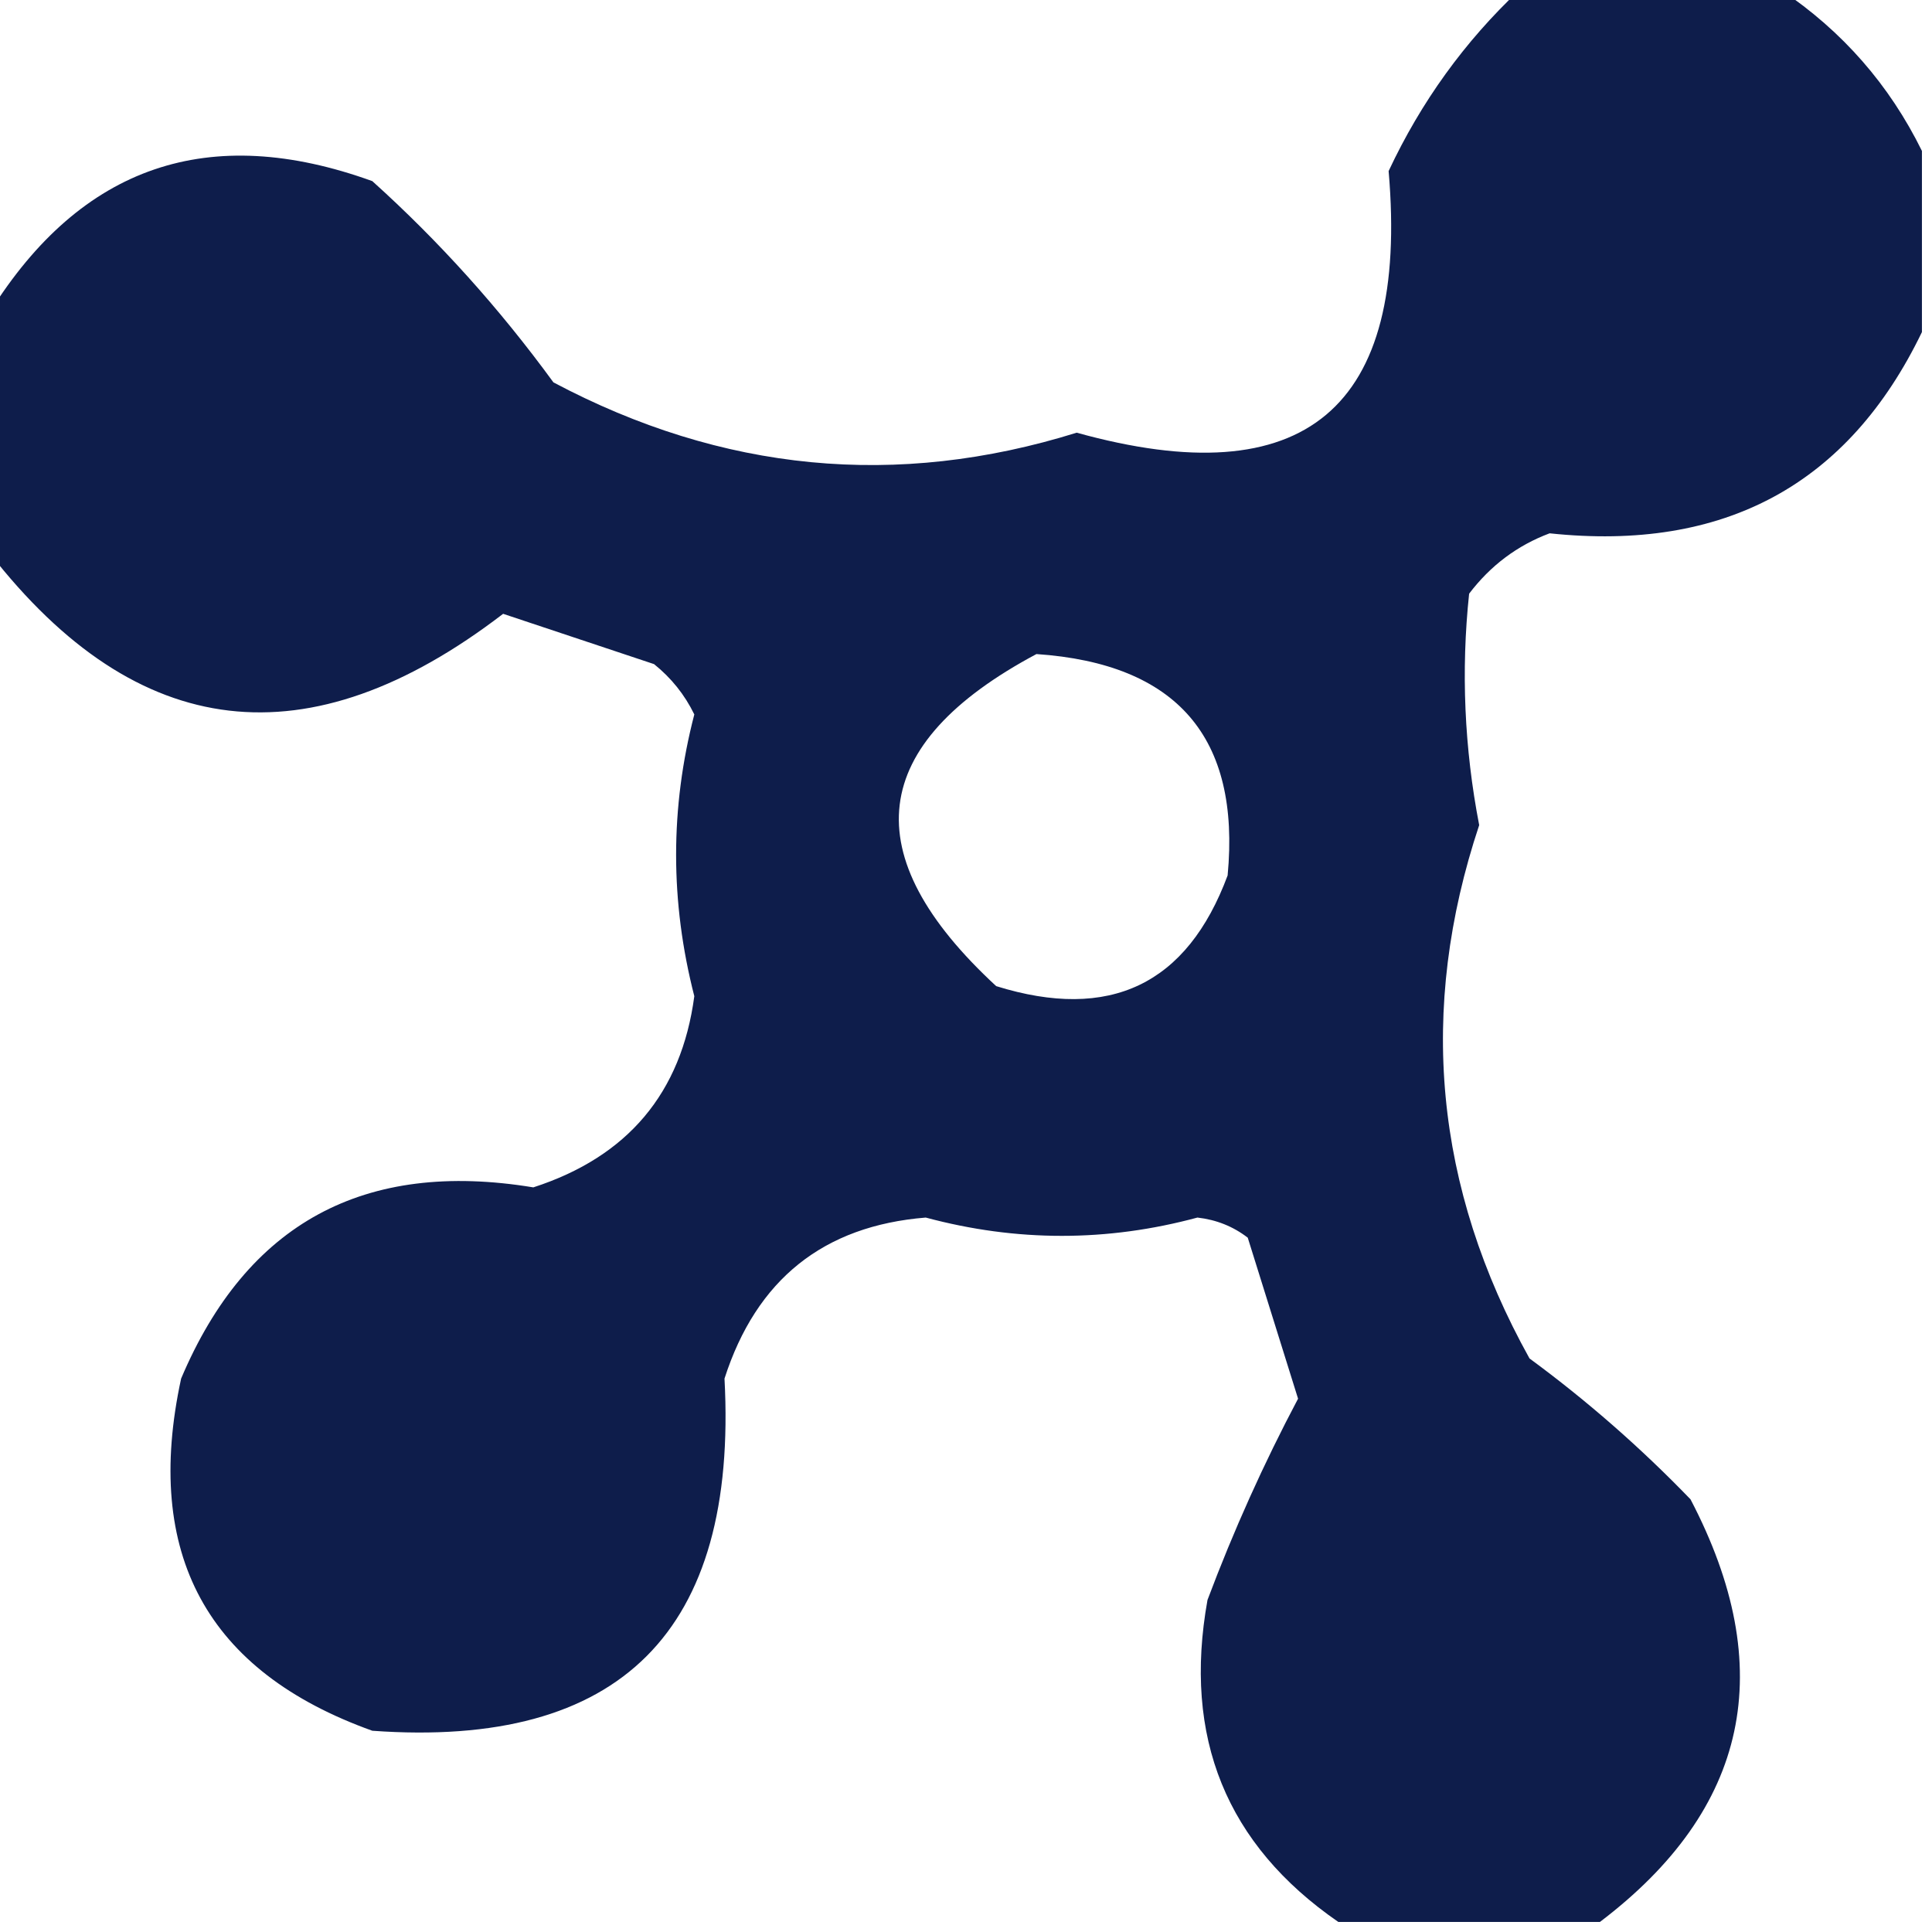
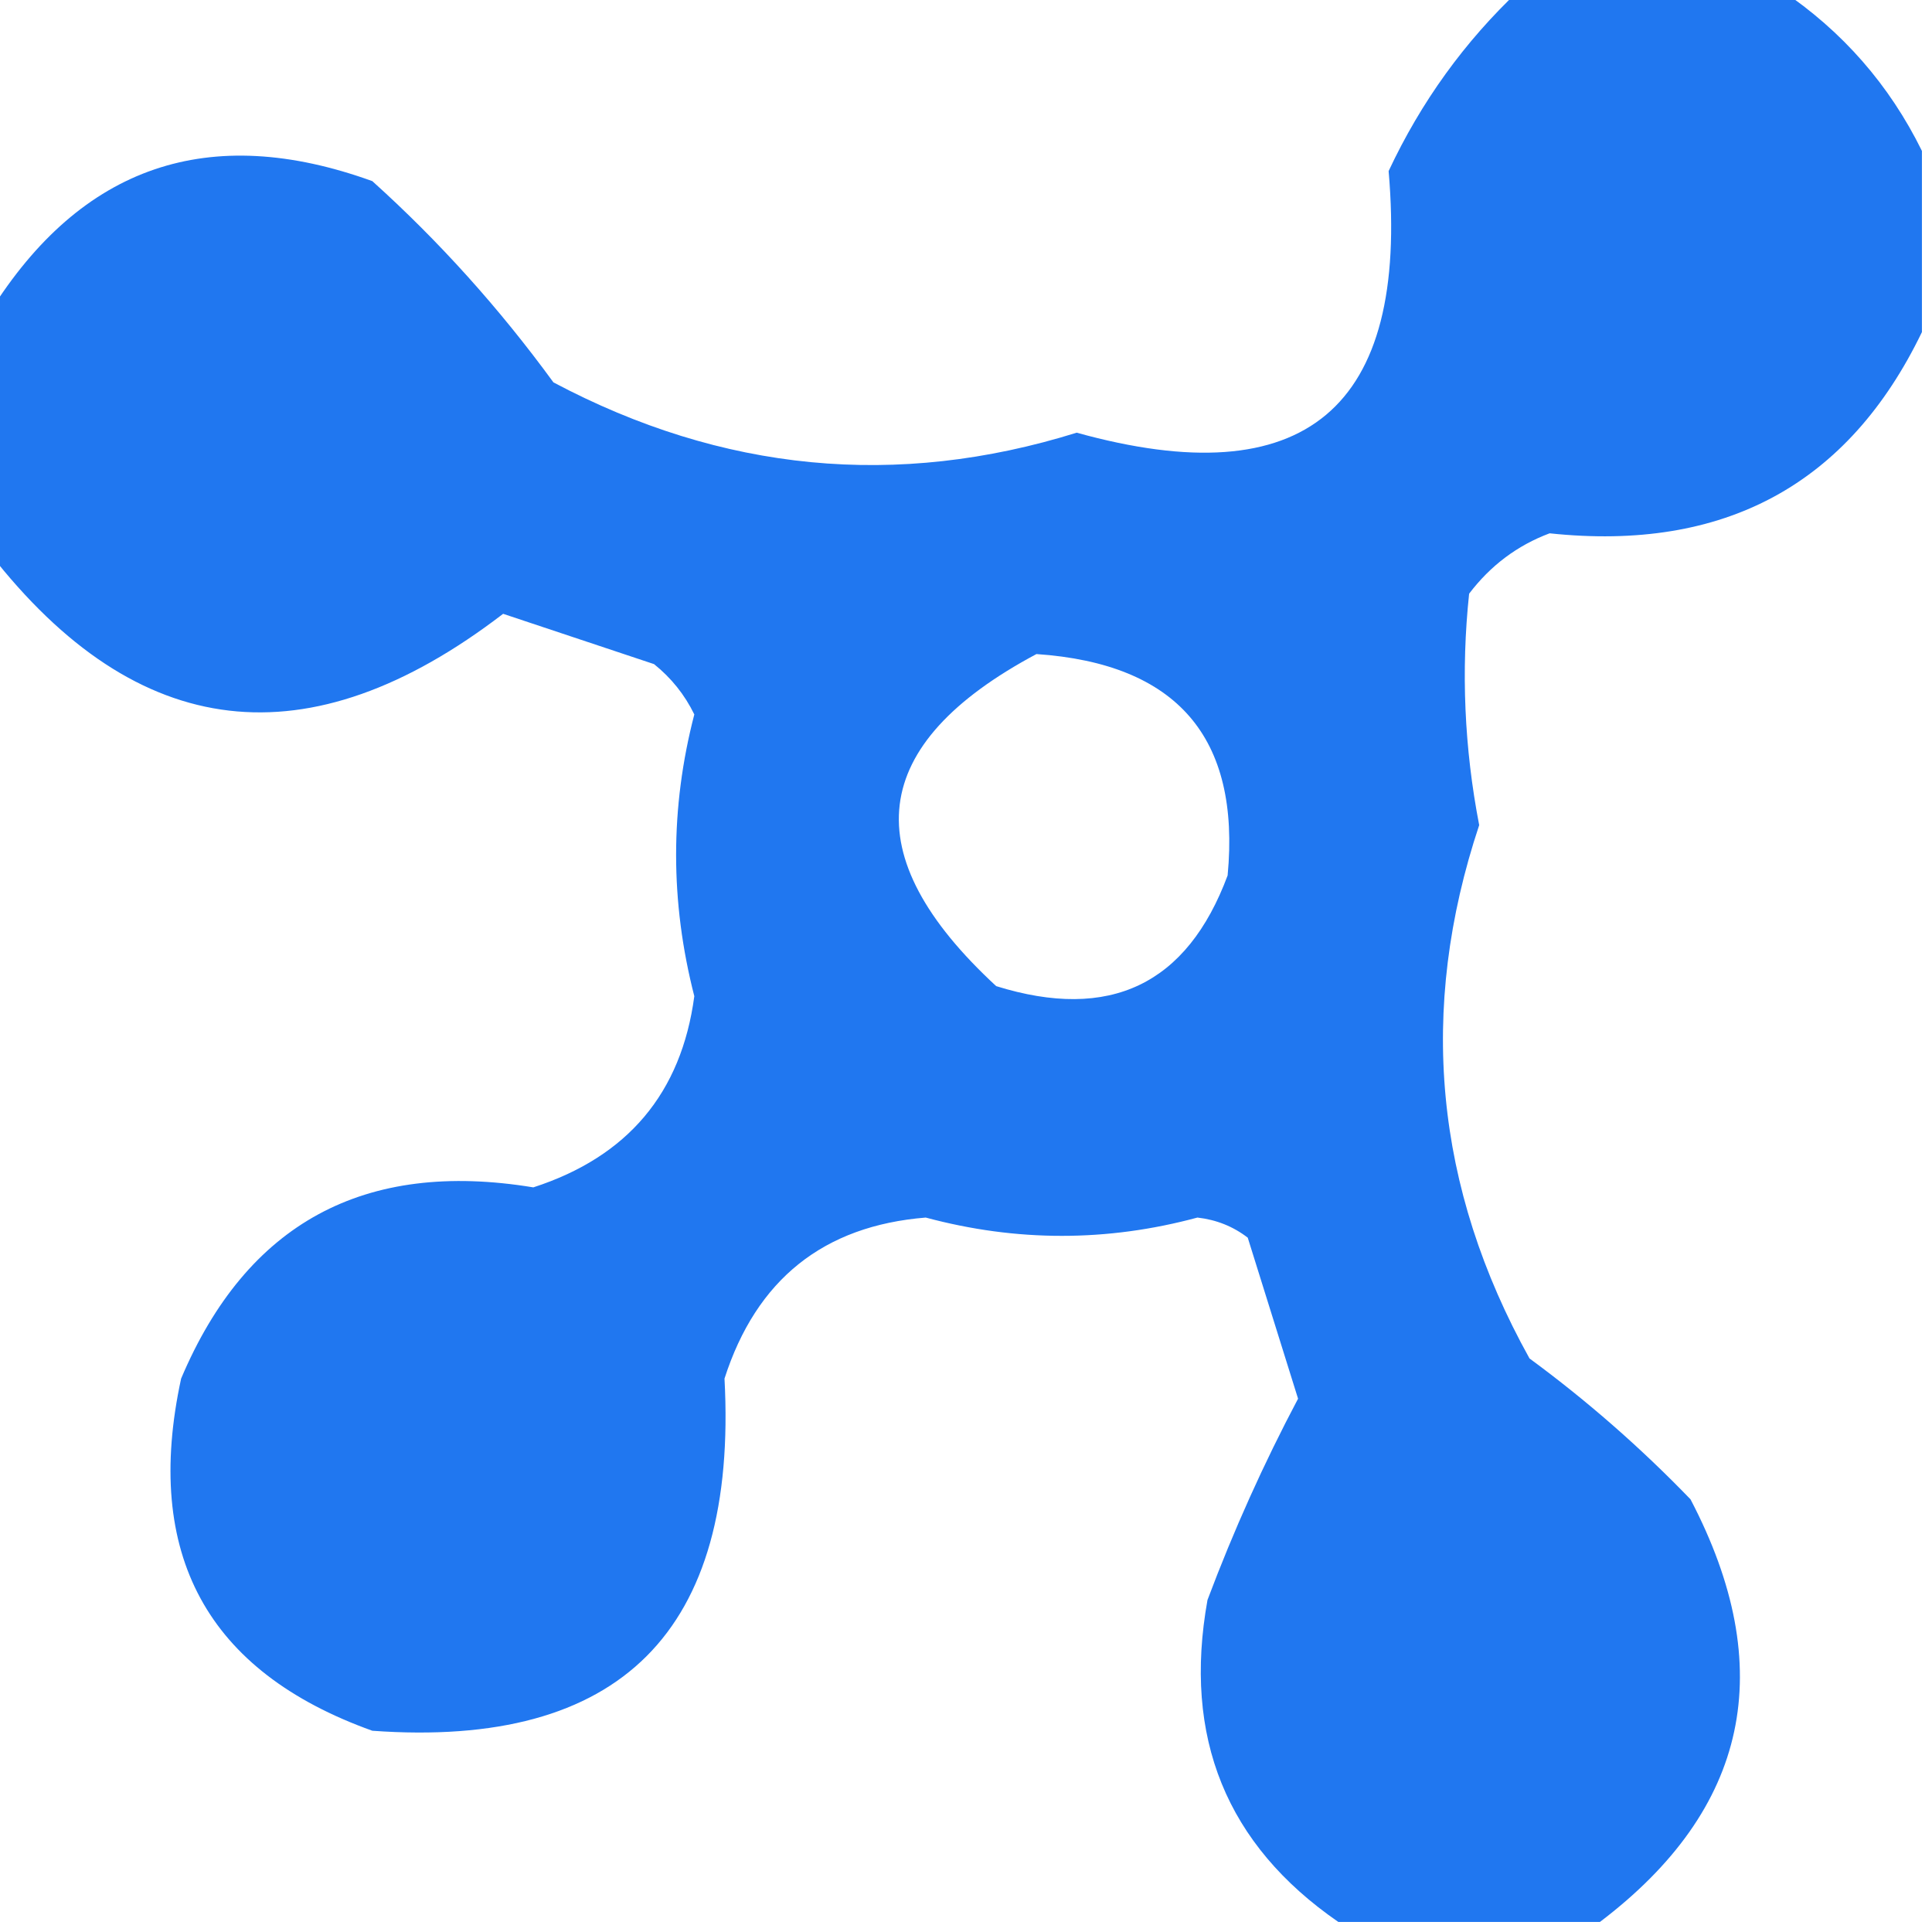
<svg xmlns="http://www.w3.org/2000/svg" version="1.1" width="96px" height="96px" style="shape-rendering:geometricPrecision; text-rendering:geometricPrecision; image-rendering:optimizeQuality; fill-rule:evenodd; clip-rule:evenodd">
  <g>
-     <path style="opacity:0.952" fill="#021242" d="M 75.5,-0.5 C 79.833,-0.5 84.167,-0.5 88.5,-0.5C 91.55,1.549 93.883,4.216 95.5,7.5C 95.5,10.5 95.5,13.5 95.5,16.5C 91.84,24.086 85.674,27.419 77,26.5C 75.395,27.101 74.062,28.101 73,29.5C 72.594,33.34 72.761,37.173 73.5,41C 70.444,50.175 71.278,59.008 76,67.5C 78.854,69.598 81.521,71.931 84,74.5C 88.392,82.895 86.892,89.895 79.5,95.5C 75.167,95.5 70.833,95.5 66.5,95.5C 60.936,91.661 58.77,86.328 60,79.5C 61.297,76.049 62.797,72.716 64.5,69.5C 63.668,66.839 62.834,64.172 62,61.5C 61.275,60.941 60.442,60.608 59.5,60.5C 55.013,61.712 50.513,61.712 46,60.5C 40.918,60.91 37.584,63.577 36,68.5C 36.672,81.058 30.838,86.891 18.5,86C 10.278,83.053 7.112,77.22 9,68.5C 12.265,60.782 18.098,57.615 26.5,59C 31.19,57.481 33.857,54.314 34.5,49.5C 33.294,44.804 33.294,40.138 34.5,35.5C 34.023,34.522 33.357,33.689 32.5,33C 30,32.167 27.5,31.333 25,30.5C 15.335,37.912 6.835,36.912 -0.5,27.5C -0.5,23.5 -0.5,19.5 -0.5,15.5C 4.047,8.231 10.38,6.064 18.5,9C 21.813,11.983 24.813,15.317 27.5,19C 35.897,23.453 44.563,24.287 53.5,21.5C 64.855,24.65 70.021,20.316 69,8.5C 70.611,5.062 72.777,2.062 75.5,-0.5 Z M 51.5,32.5 C 58.481,32.976 61.648,36.642 61,43.5C 58.983,48.924 55.15,50.758 49.5,49C 42.441,42.48 43.107,36.98 51.5,32.5 Z" />
+     <path style="opacity:0.952" fill="#1570EF" d="M 75.5,-0.5 C 79.833,-0.5 84.167,-0.5 88.5,-0.5C 91.55,1.549 93.883,4.216 95.5,7.5C 95.5,10.5 95.5,13.5 95.5,16.5C 91.84,24.086 85.674,27.419 77,26.5C 75.395,27.101 74.062,28.101 73,29.5C 72.594,33.34 72.761,37.173 73.5,41C 70.444,50.175 71.278,59.008 76,67.5C 78.854,69.598 81.521,71.931 84,74.5C 88.392,82.895 86.892,89.895 79.5,95.5C 75.167,95.5 70.833,95.5 66.5,95.5C 60.936,91.661 58.77,86.328 60,79.5C 61.297,76.049 62.797,72.716 64.5,69.5C 63.668,66.839 62.834,64.172 62,61.5C 61.275,60.941 60.442,60.608 59.5,60.5C 55.013,61.712 50.513,61.712 46,60.5C 40.918,60.91 37.584,63.577 36,68.5C 36.672,81.058 30.838,86.891 18.5,86C 10.278,83.053 7.112,77.22 9,68.5C 12.265,60.782 18.098,57.615 26.5,59C 31.19,57.481 33.857,54.314 34.5,49.5C 33.294,44.804 33.294,40.138 34.5,35.5C 34.023,34.522 33.357,33.689 32.5,33C 30,32.167 27.5,31.333 25,30.5C 15.335,37.912 6.835,36.912 -0.5,27.5C -0.5,23.5 -0.5,19.5 -0.5,15.5C 4.047,8.231 10.38,6.064 18.5,9C 21.813,11.983 24.813,15.317 27.5,19C 35.897,23.453 44.563,24.287 53.5,21.5C 64.855,24.65 70.021,20.316 69,8.5C 70.611,5.062 72.777,2.062 75.5,-0.5 Z M 51.5,32.5 C 58.481,32.976 61.648,36.642 61,43.5C 58.983,48.924 55.15,50.758 49.5,49C 42.441,42.48 43.107,36.98 51.5,32.5 Z" />
  </g>
</svg>
